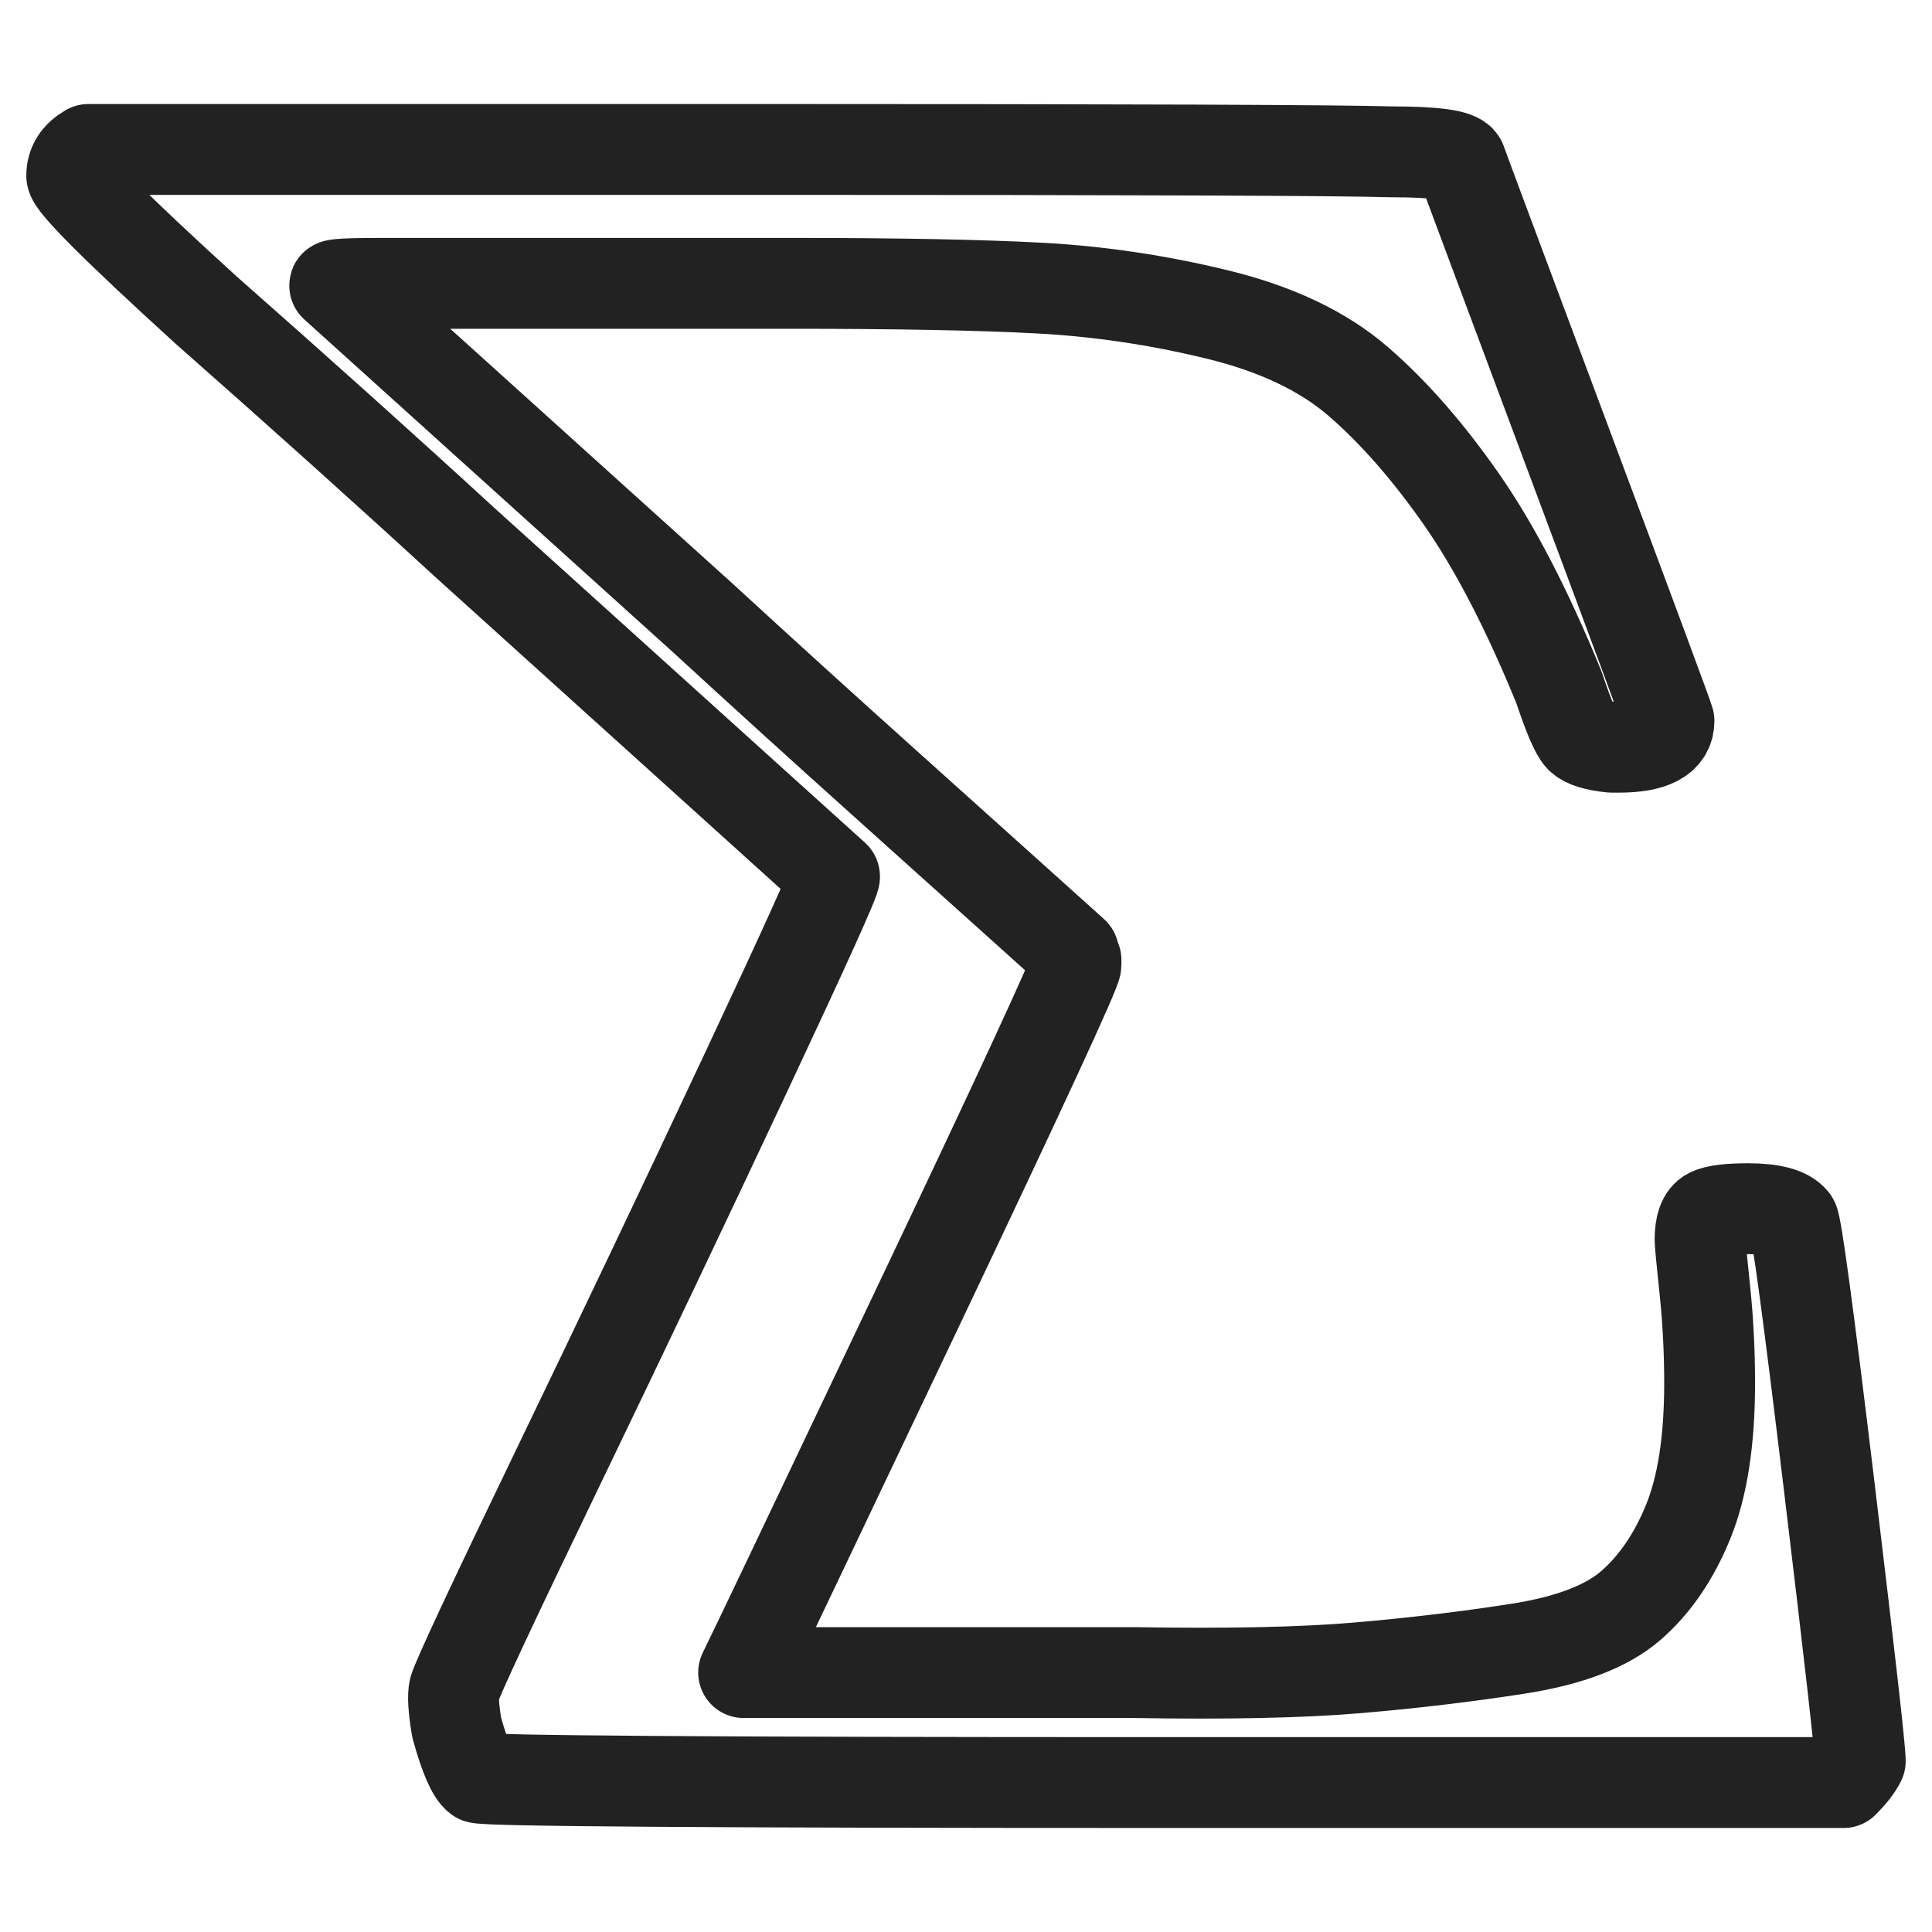
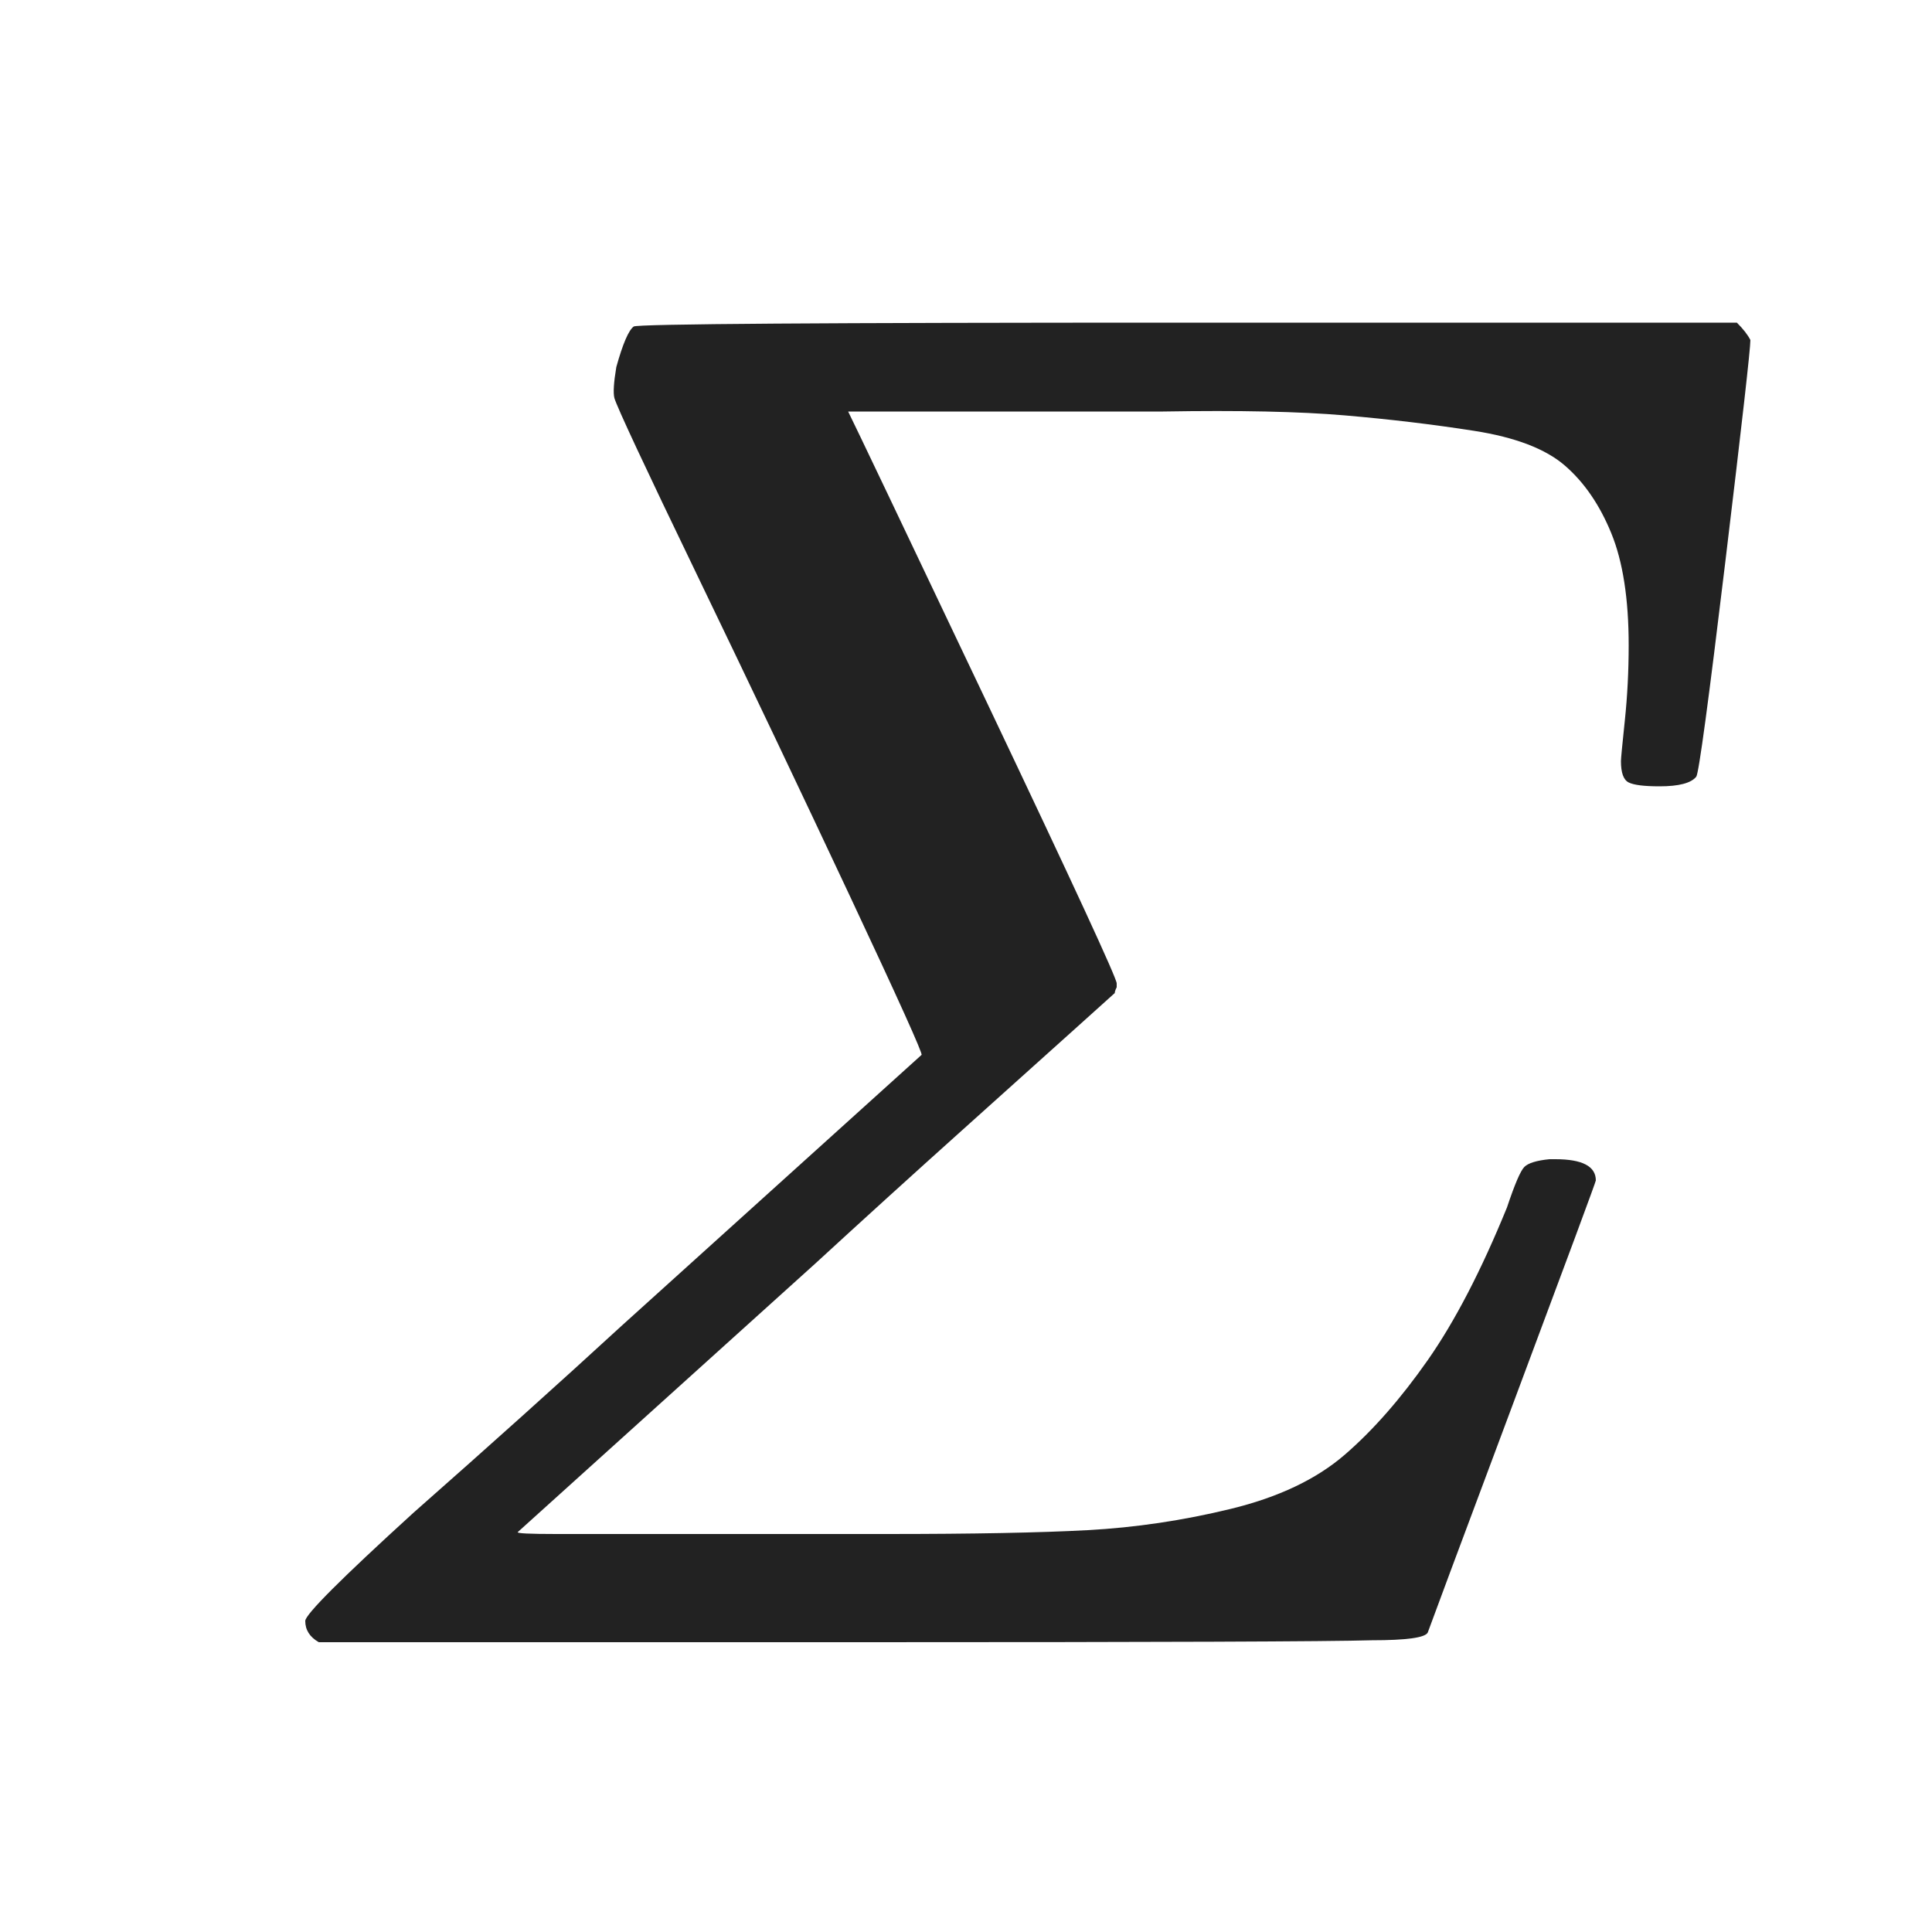
- <svg xmlns="http://www.w3.org/2000/svg" width="24" height="24" viewBox="28 -30 808 743" fill="none" stroke="#222" stroke-width="38" stroke-linecap="round" stroke-linejoin="round">
-   <path d="M65 0Q58 4 58 11Q58 16 114 67Q173 119 222 164L377 304Q378 305 340 386T261 552T218 644Q217 648 219 660Q224 678 228 681Q231 683 515 683H799Q804 678 806 674Q806 667 793 559T778 448Q774 443 759 443Q747 443 743 445T739 456Q739 458 741 477T743 516Q743 552 734 574T710 609T663 627T596 635T502 637Q480 637 469 637H339Q344 627 411 486T478 341V339Q477 337 477 336L457 318Q437 300 398 265T322 196L168 57Q167 56 188 56T258 56H359Q426 56 463 58T537 69T596 97T639 146T680 225Q686 243 689 246T702 250H705Q726 250 726 239Q726 238 683 123T639 5Q637 1 610 1Q577 0 348 0H65Z" />
+ <svg xmlns="http://www.w3.org/2000/svg" width="24" height="24" viewBox="-100 -800 1000 900">
+   <path transform="scale(1,-1)" fill="#222" d="M65 0Q58 4 58 11Q58 16 114 67Q173 119 222 164L377 304Q378 305 340 386T261 552T218 644Q217 648 219 660Q224 678 228 681Q231 683 515 683H799Q804 678 806 674Q806 667 793 559T778 448Q774 443 759 443Q747 443 743 445T739 456Q739 458 741 477T743 516Q743 552 734 574T710 609T663 627T596 635T502 637Q480 637 469 637H339Q344 627 411 486T478 341V339Q477 337 477 336L457 318Q437 300 398 265T322 196L168 57Q167 56 188 56T258 56H359Q426 56 463 58T537 69T596 97T639 146T680 225Q686 243 689 246T702 250H705Q726 250 726 239Q726 238 683 123T639 5Q637 1 610 1Q577 0 348 0H65Z" />
</svg>
